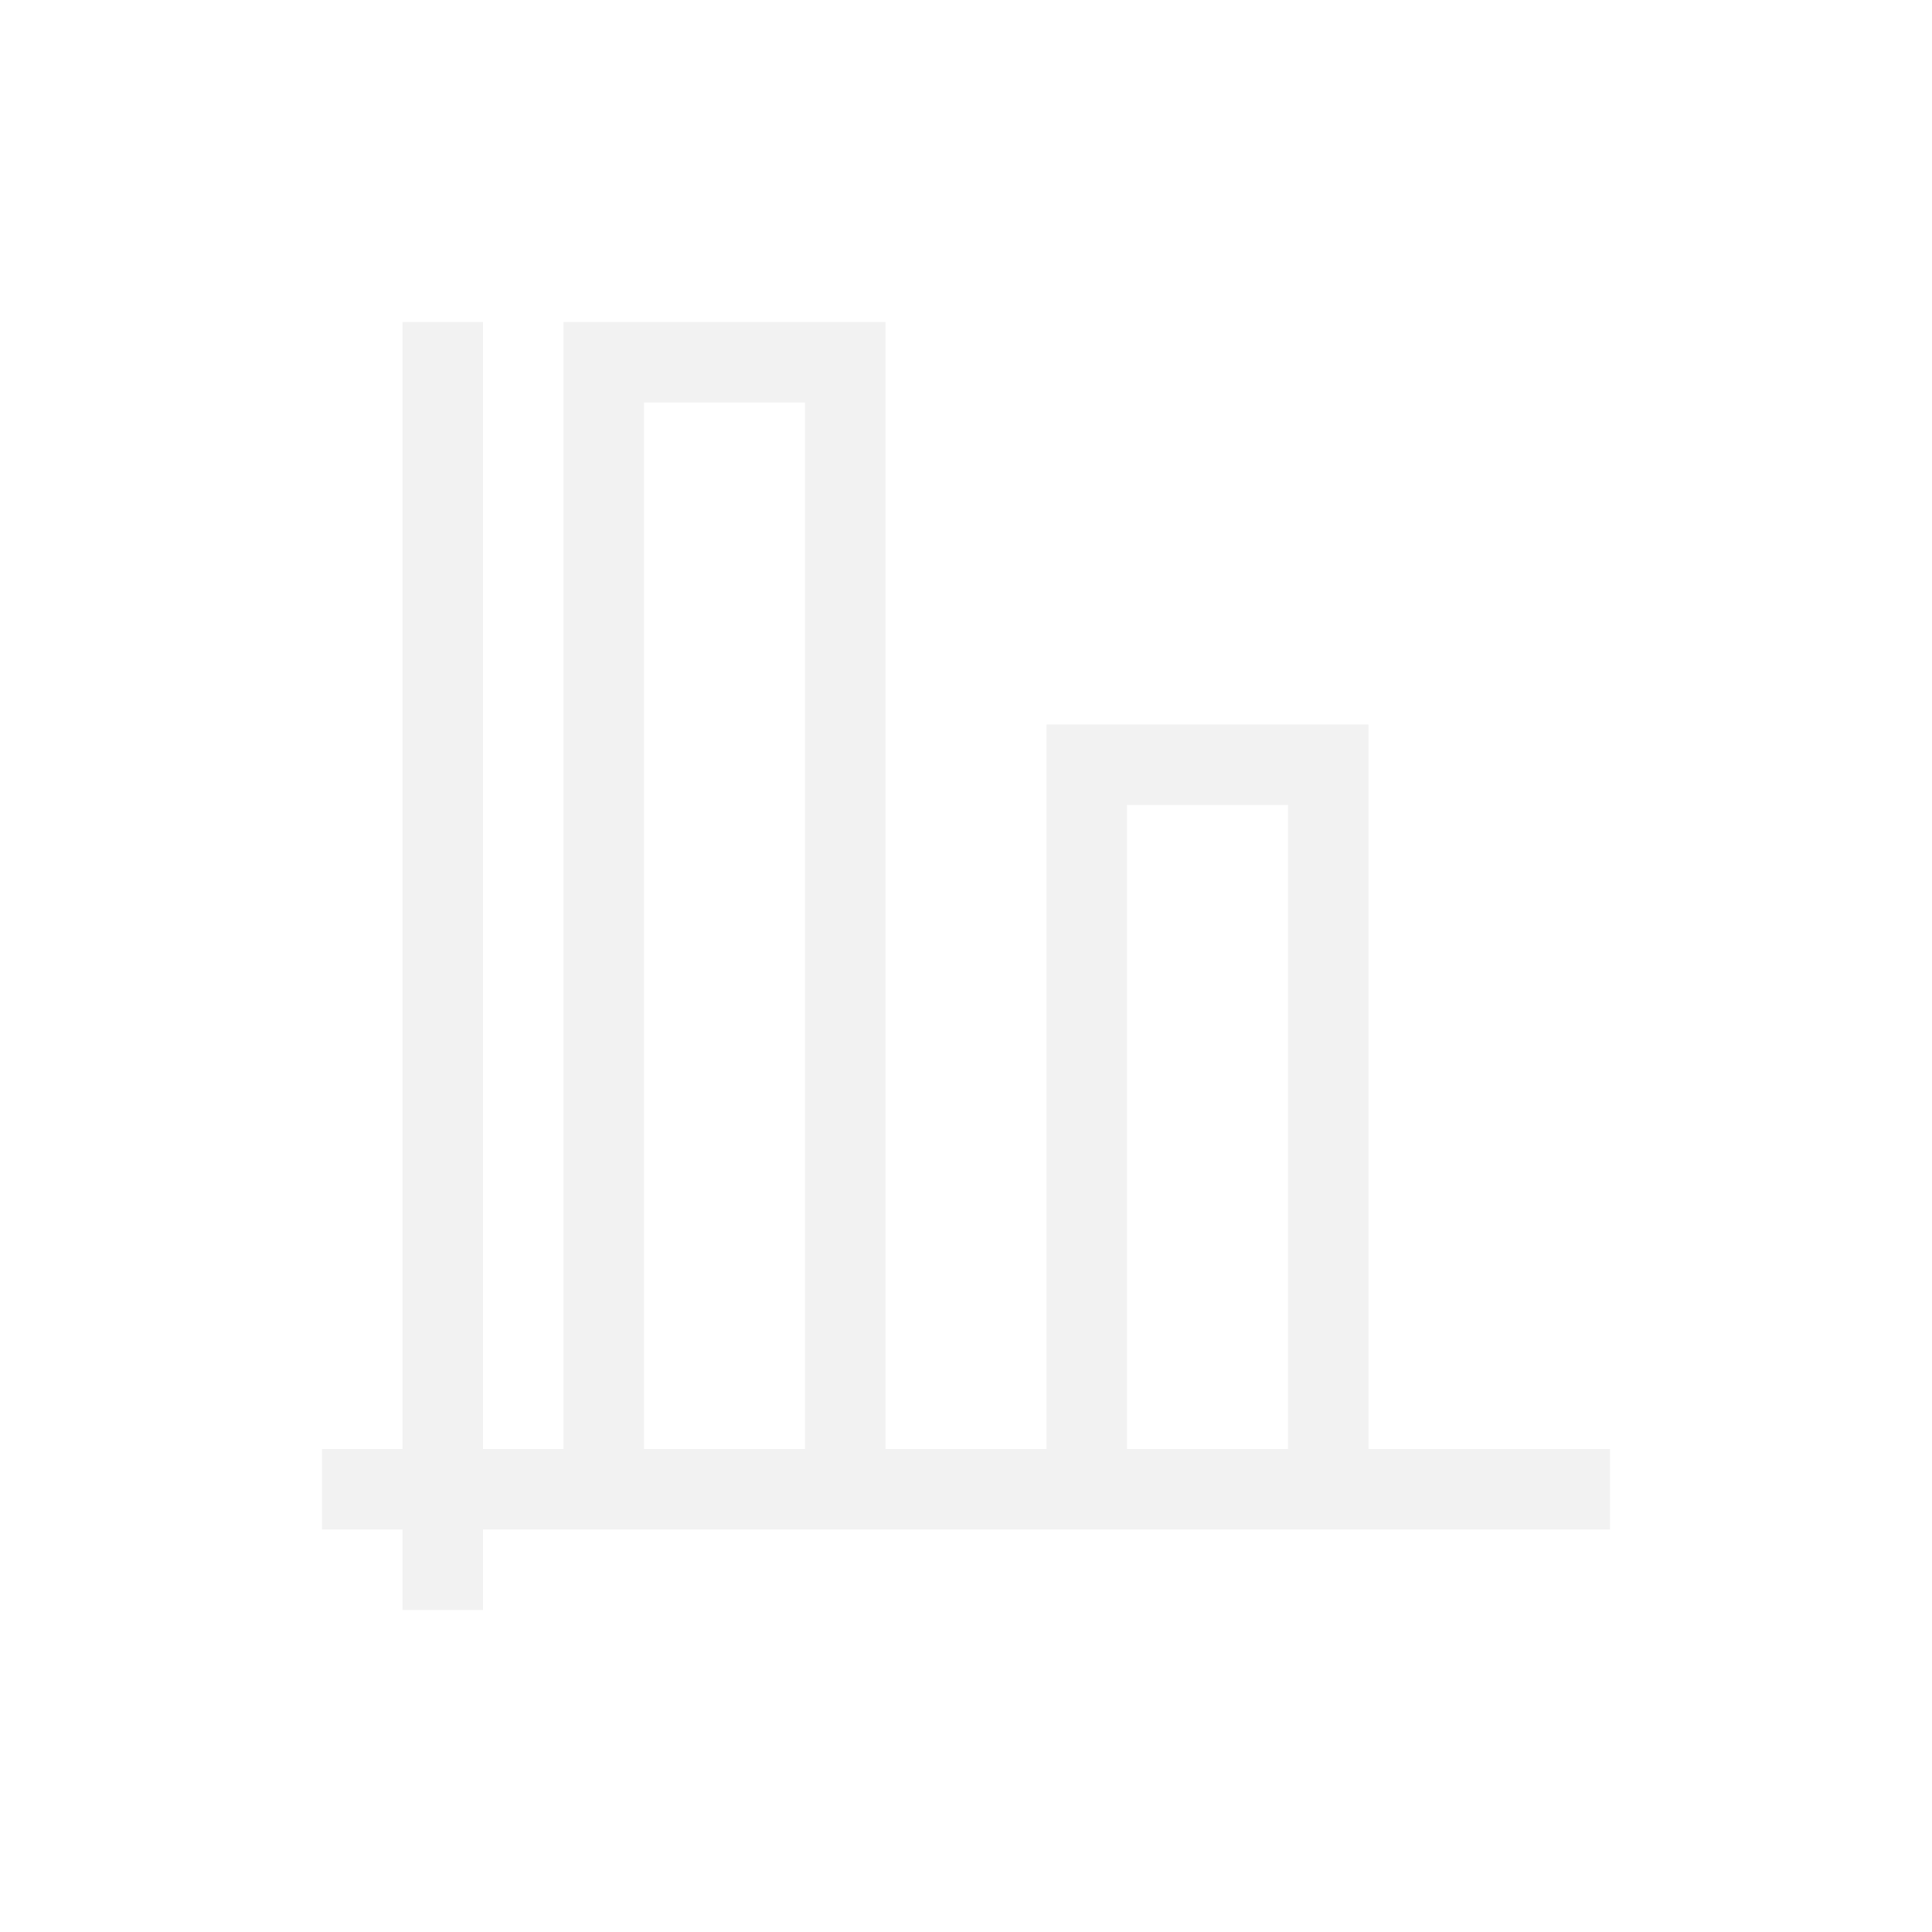
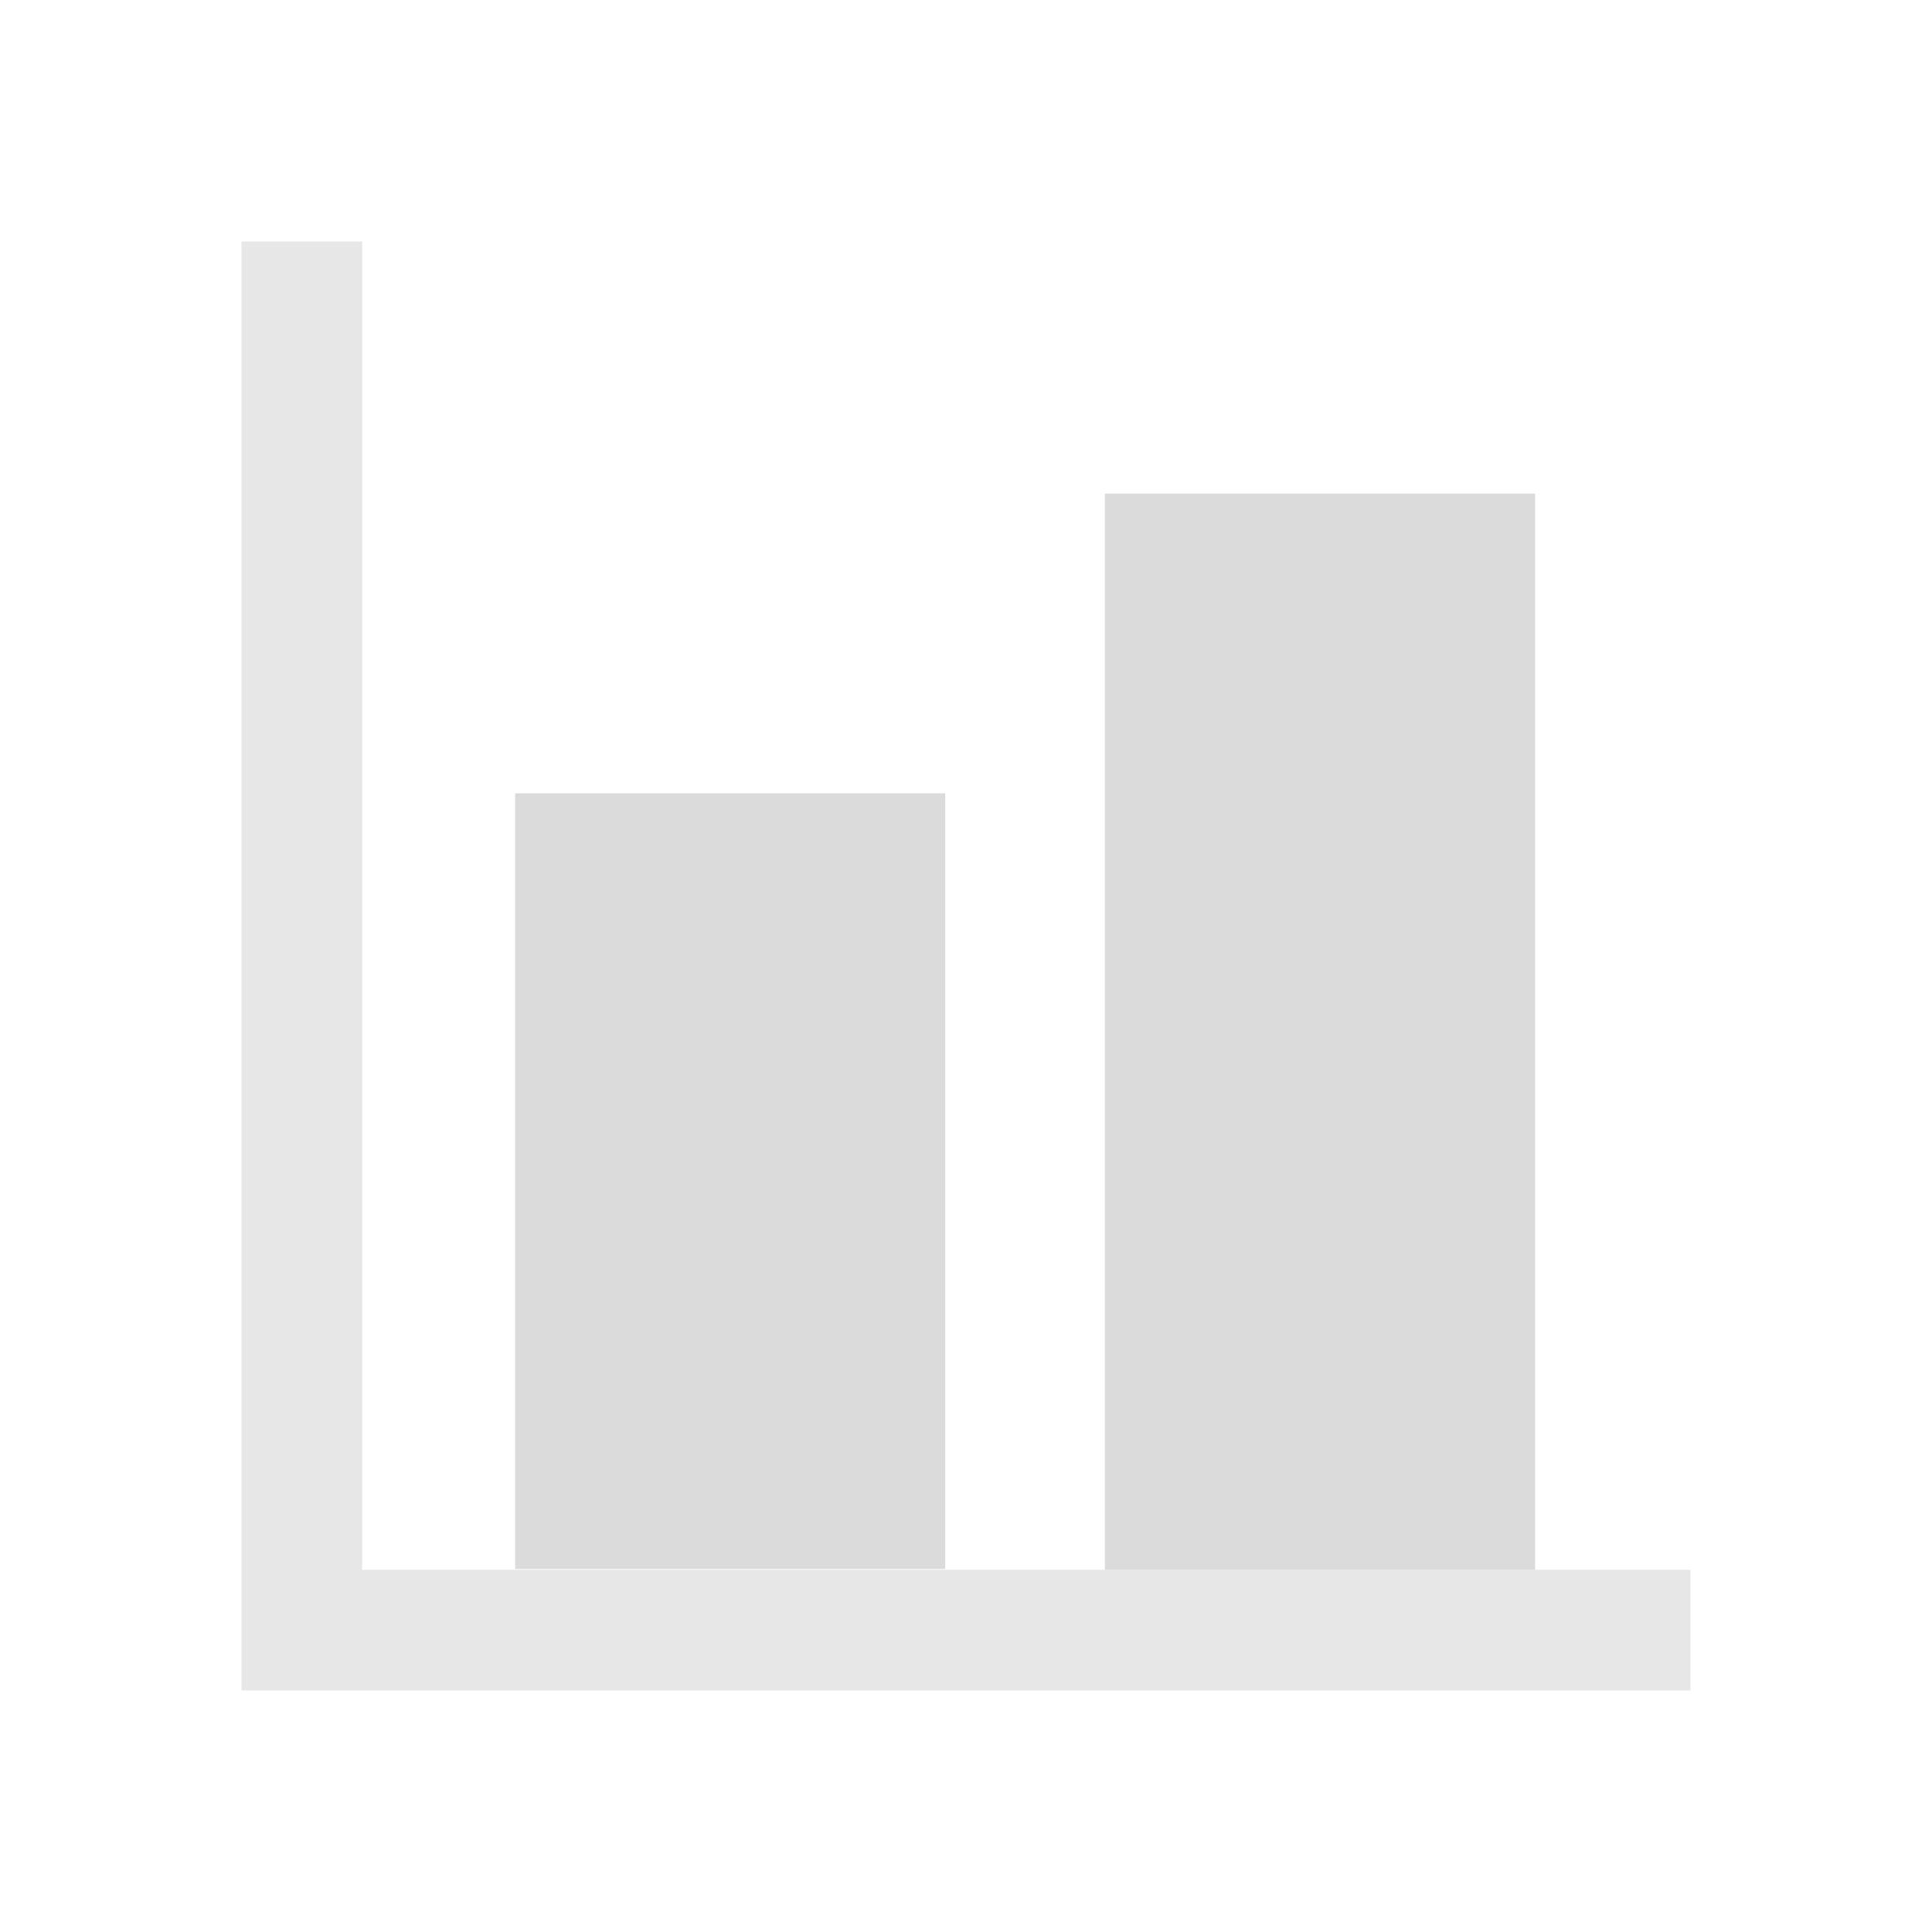
- <svg xmlns="http://www.w3.org/2000/svg" viewBox="0 0 24 24">
-   <defs id="defs3051">
-     <style type="text/css" id="current-color-scheme">
-       .ColorScheme-Text {
-         color:#f2f2f2;
-       }
-       </style>
-   </defs>
-   <path style="fill:currentColor;fill-opacity:1;stroke:none" d="M 5 4 L 5 10 L 5 11 L 5 16 L 5 17 L 5 18 L 4 18 L 4 19 L 5 19 L 5 20 L 6 20 L 6 19 L 20 19 L 20 18 L 17 18 L 17 9 L 16 9 L 13 9 L 13 18 L 11 18 L 11 8 L 11 5 L 11 4 L 7 4 L 7 18 L 6 18 L 6 17 L 6 16 L 6 13 L 6 12 L 6 11 L 6 10 L 6 7 L 6 6.992 L 6 6 L 6 4 L 5 4 z M 8 5 L 10 5 L 10 18 L 8 18 L 8 5 z M 14 10 L 16 10 L 16 18 L 14 18 L 14 10 z " class="ColorScheme-Text" />
+ <svg xmlns="http://www.w3.org/2000/svg" height="24" viewBox="0 0 24 24" width="24" version="1.1" id="svg4">
+   <defs id="defs8" />
+   <g id="g847" transform="scale(1.5)" style="stroke-width:0.727">
+     <path style="stroke:none" id="path2" stroke-width=".255" stroke-linecap="round" fill="none" d="M 0,-4.9999999e-8 H 16 V 16 H 0 Z" />
+     <path id="rect812" d="M 2,2 V 13 14 H 3 14 V 13 H 3 V 2 Z" style="opacity:0.5;fill:#d0d0d0;stroke:none;stroke-width:0.873" />
+     <path id="rect820" d="M 9.15,4.088 V 13 H 12.713 V 4.088 Z M 4.266,6.57 v 6.424 h 3.562 V 6.57 Z" style="opacity:0.764;fill:#d0d0d0;stroke:none;stroke-width:0.873" />
+   </g>
</svg>
